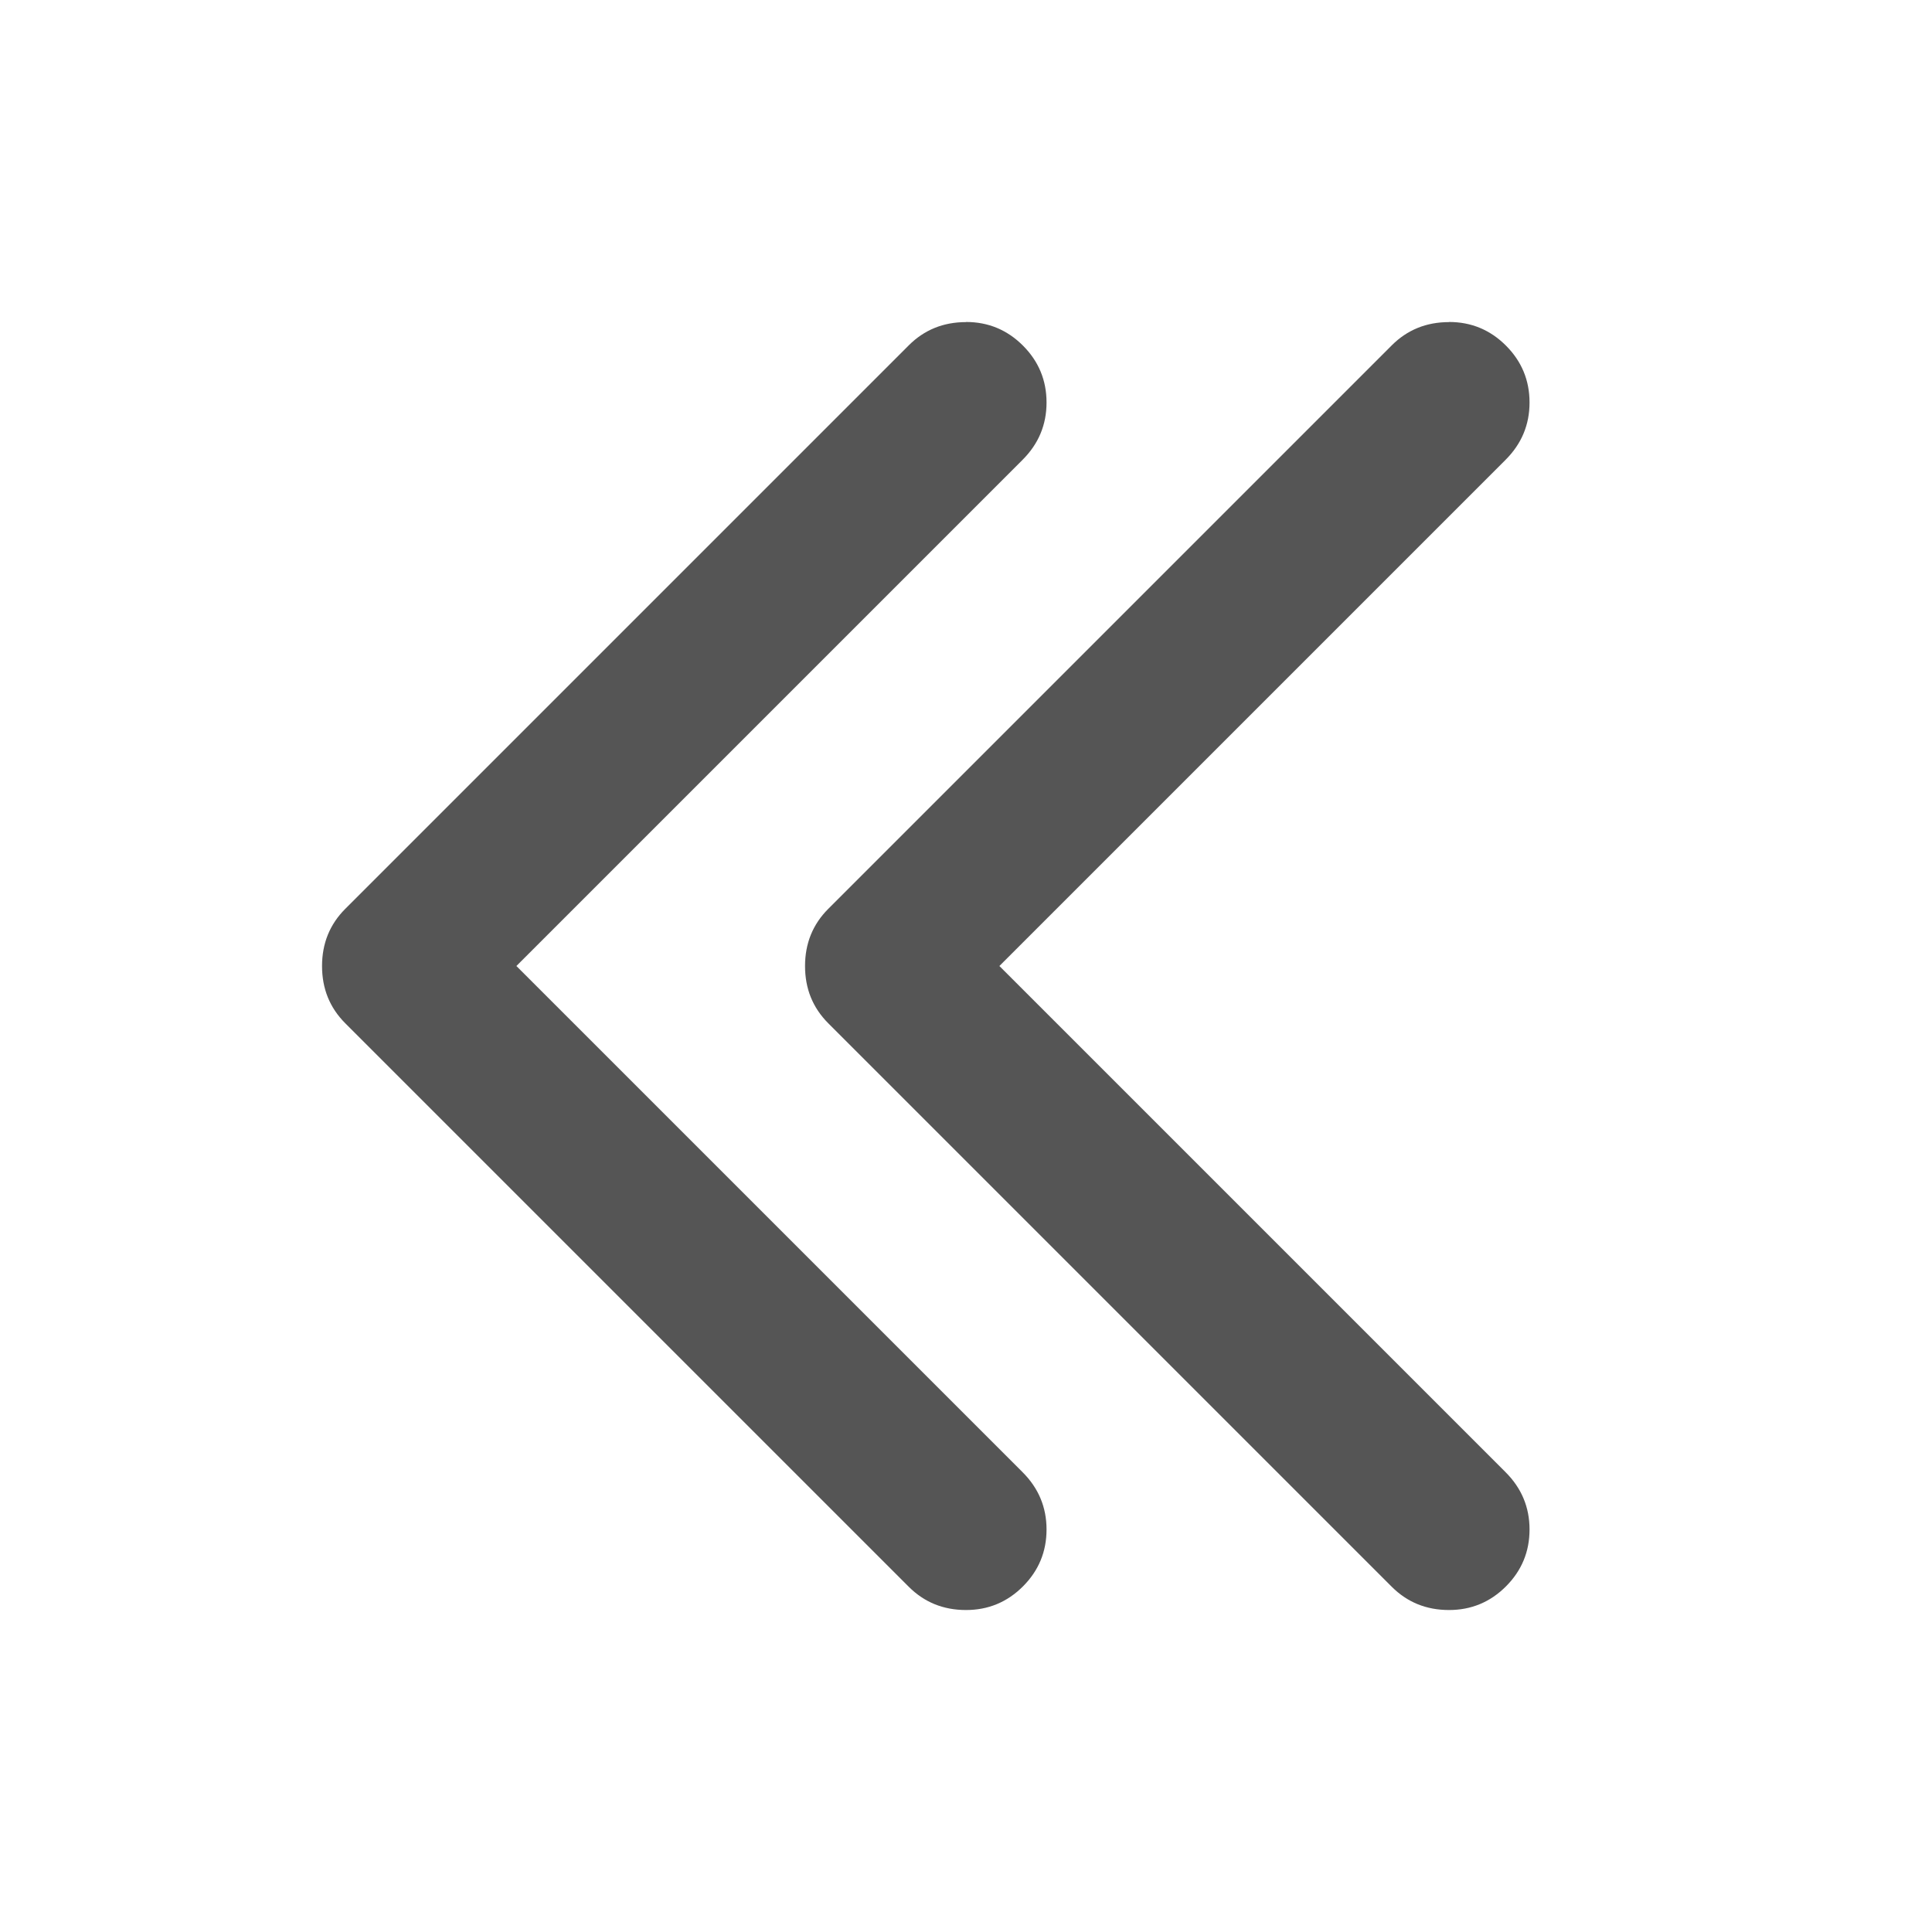
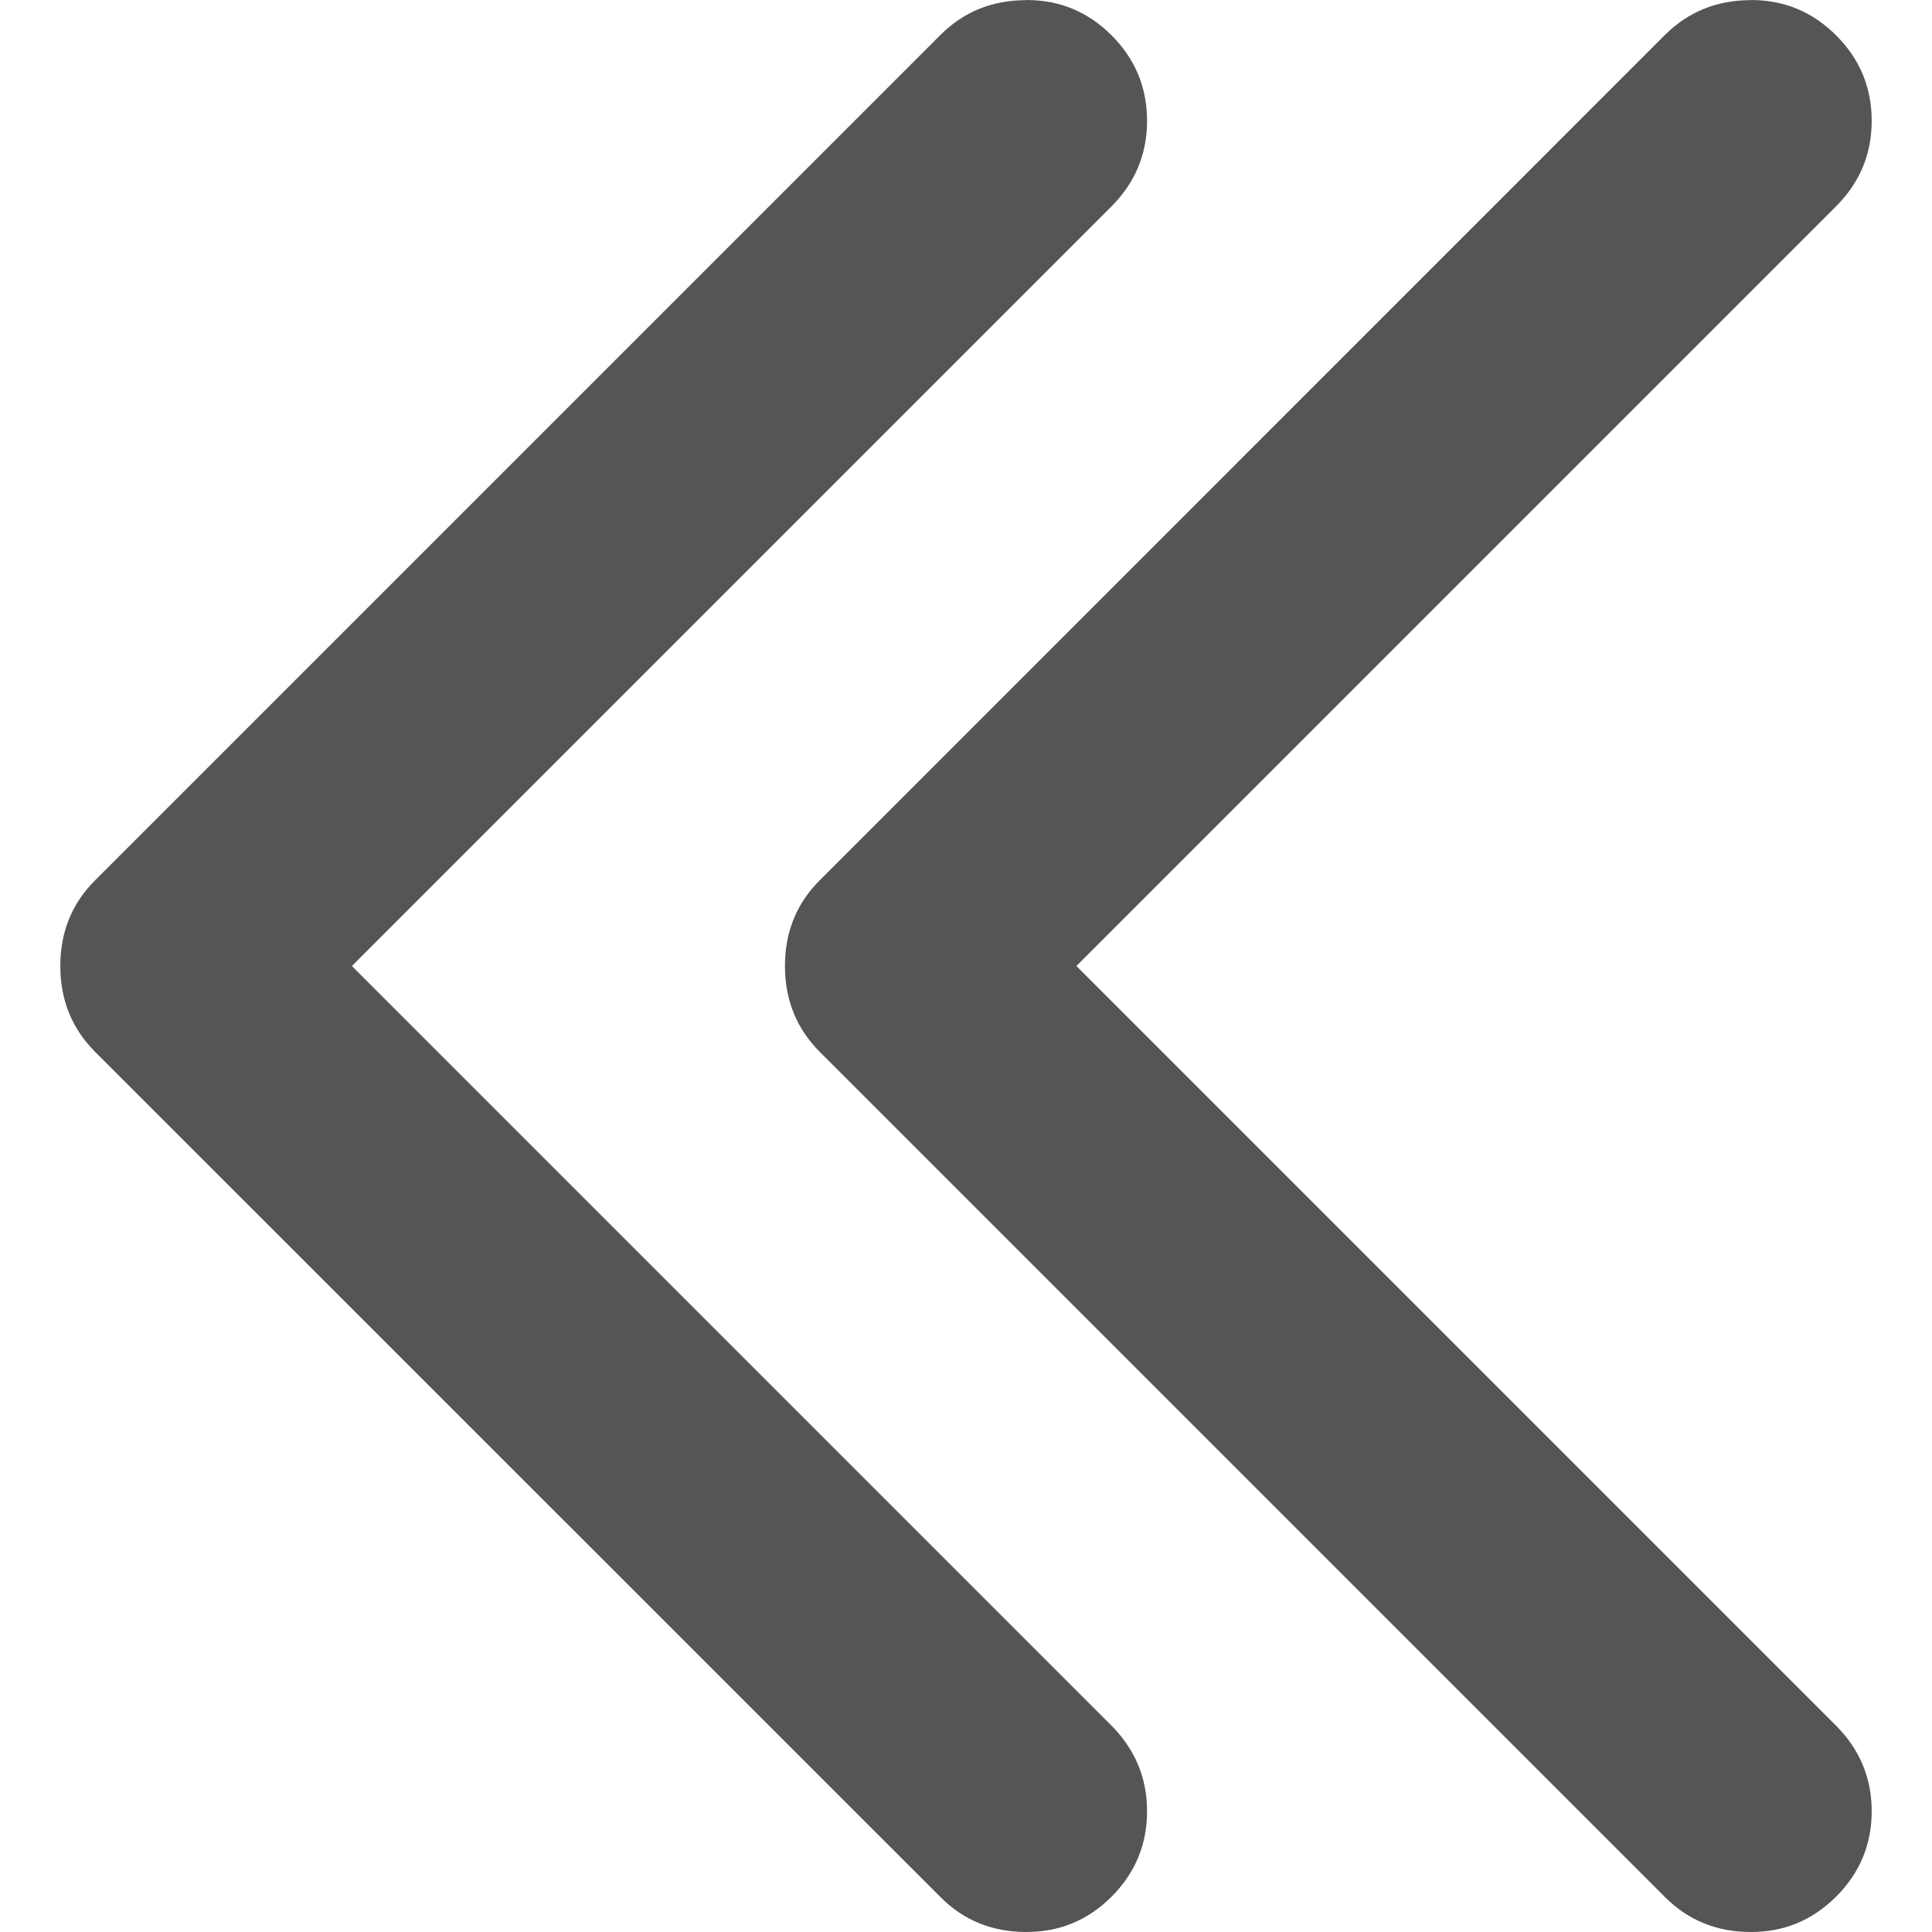
- <svg xmlns="http://www.w3.org/2000/svg" version="1.1" width="32" height="32" viewBox="0 0 32 32">
-   <path d="M24 5.333q0.552 0 0.943 0.391t0.391 0.943-0.396 0.948l-8.385 8.385 8.385 8.385q0.396 0.396 0.396 0.948t-0.391 0.943-0.943 0.391q-0.563 0-0.948-0.385l-9.333-9.333q-0.385-0.385-0.385-0.948t0.385-0.948l9.333-9.333q0.385-0.385 0.948-0.385zM16 5.333q0.552 0 0.943 0.391t0.391 0.943-0.396 0.948l-8.385 8.385 8.385 8.385q0.396 0.396 0.396 0.948t-0.391 0.943-0.943 0.391q-0.563 0-0.948-0.385l-9.333-9.333q-0.385-0.385-0.385-0.948t0.385-0.948l9.333-9.333q0.385-0.385 0.948-0.385z" fill="#555555" />
+ <svg xmlns="http://www.w3.org/2000/svg" version="1.1" id="Layer_1" x="0px" y="0px" width="14px" height="14px" viewBox="8.334 9 14 14" enable-background="new 8.334 9 14 14" xml:space="preserve">
+   <path fill="#555555" d="M21.021,9c0.242,0,0.447,0.085,0.619,0.257c0.171,0.171,0.257,0.377,0.257,0.619s-0.087,0.449-0.261,0.622  L16.134,16l5.502,5.502c0.174,0.174,0.261,0.381,0.261,0.623c0,0.241-0.086,0.447-0.257,0.618C21.468,22.915,21.263,23,21.021,23  c-0.246,0-0.453-0.084-0.622-0.253l-6.124-6.124c-0.168-0.168-0.253-0.376-0.253-0.623c0-0.246,0.084-0.454,0.253-0.622l6.124-6.125  c0.169-0.168,0.376-0.252,0.622-0.252V9z M15.771,9c0.242,0,0.447,0.085,0.619,0.257c0.17,0.171,0.256,0.377,0.256,0.619  s-0.087,0.449-0.26,0.622L10.884,16l5.502,5.502c0.173,0.174,0.26,0.381,0.26,0.623c0,0.241-0.086,0.447-0.256,0.618  C16.218,22.915,16.013,23,15.771,23c-0.247,0-0.454-0.084-0.622-0.253l-6.125-6.124C8.856,16.455,8.771,16.247,8.771,16  c0-0.246,0.084-0.454,0.253-0.622l6.125-6.125c0.168-0.168,0.375-0.252,0.622-0.252V9z" />
</svg>
